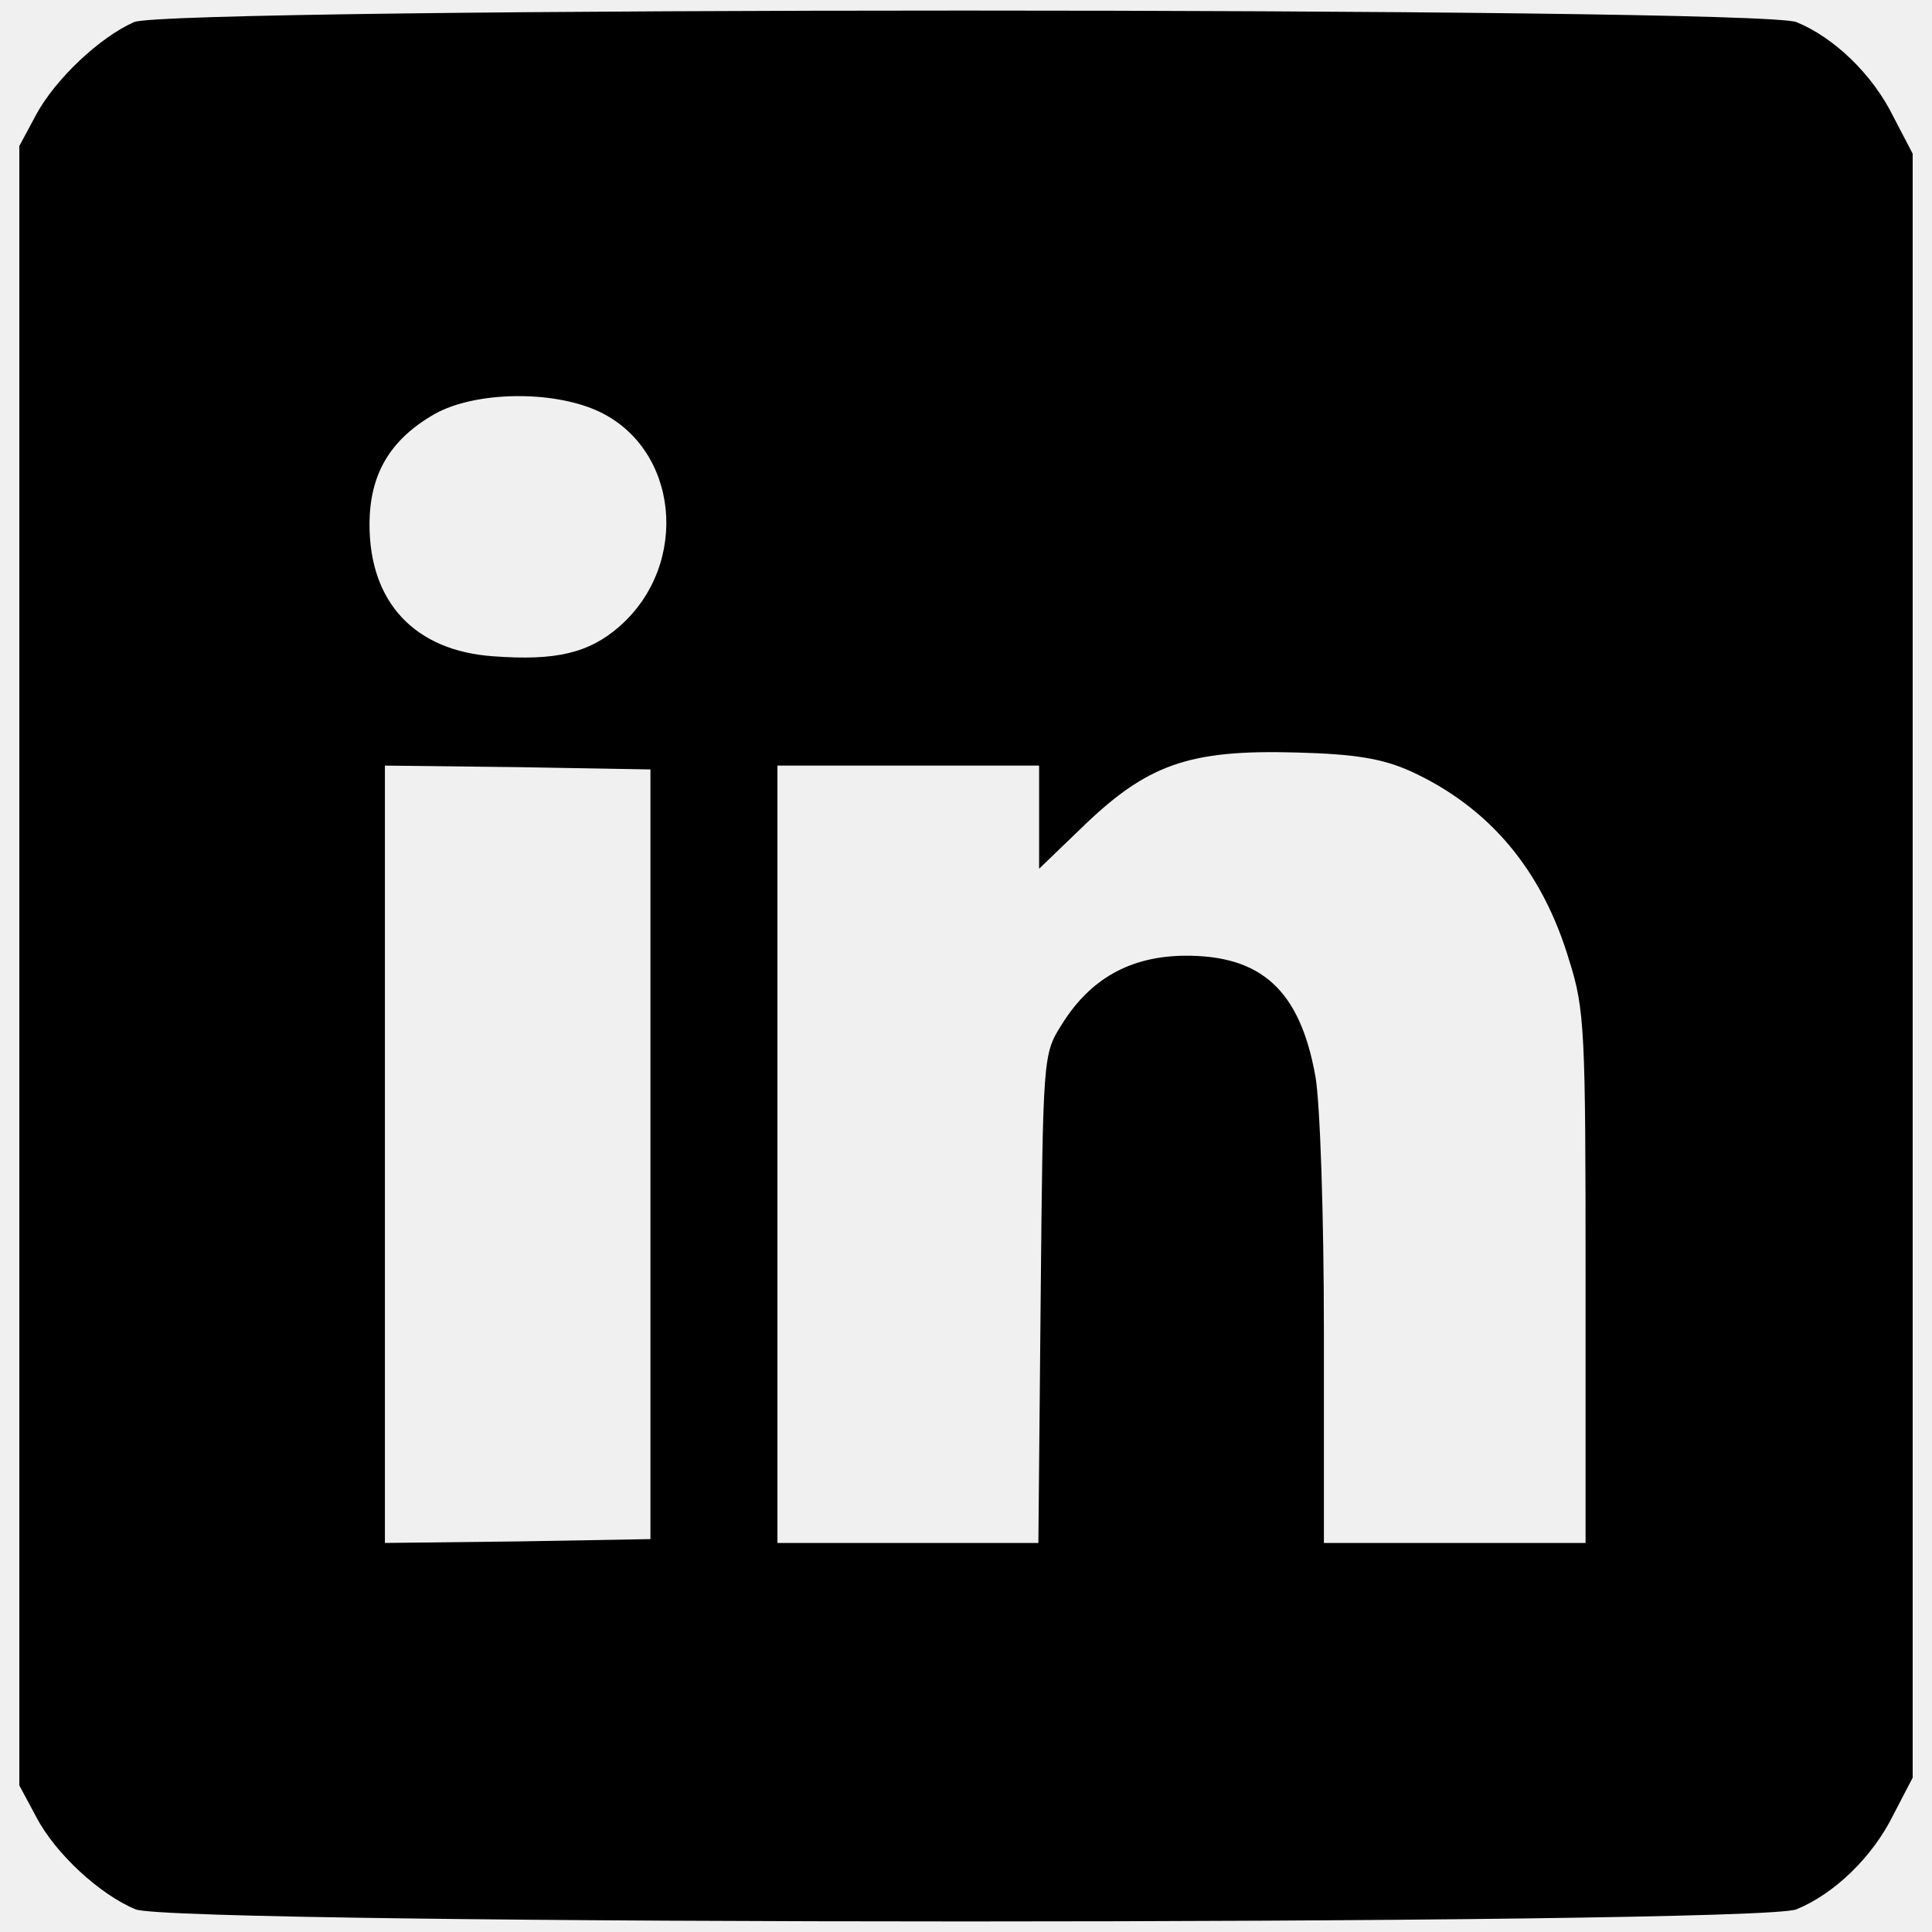
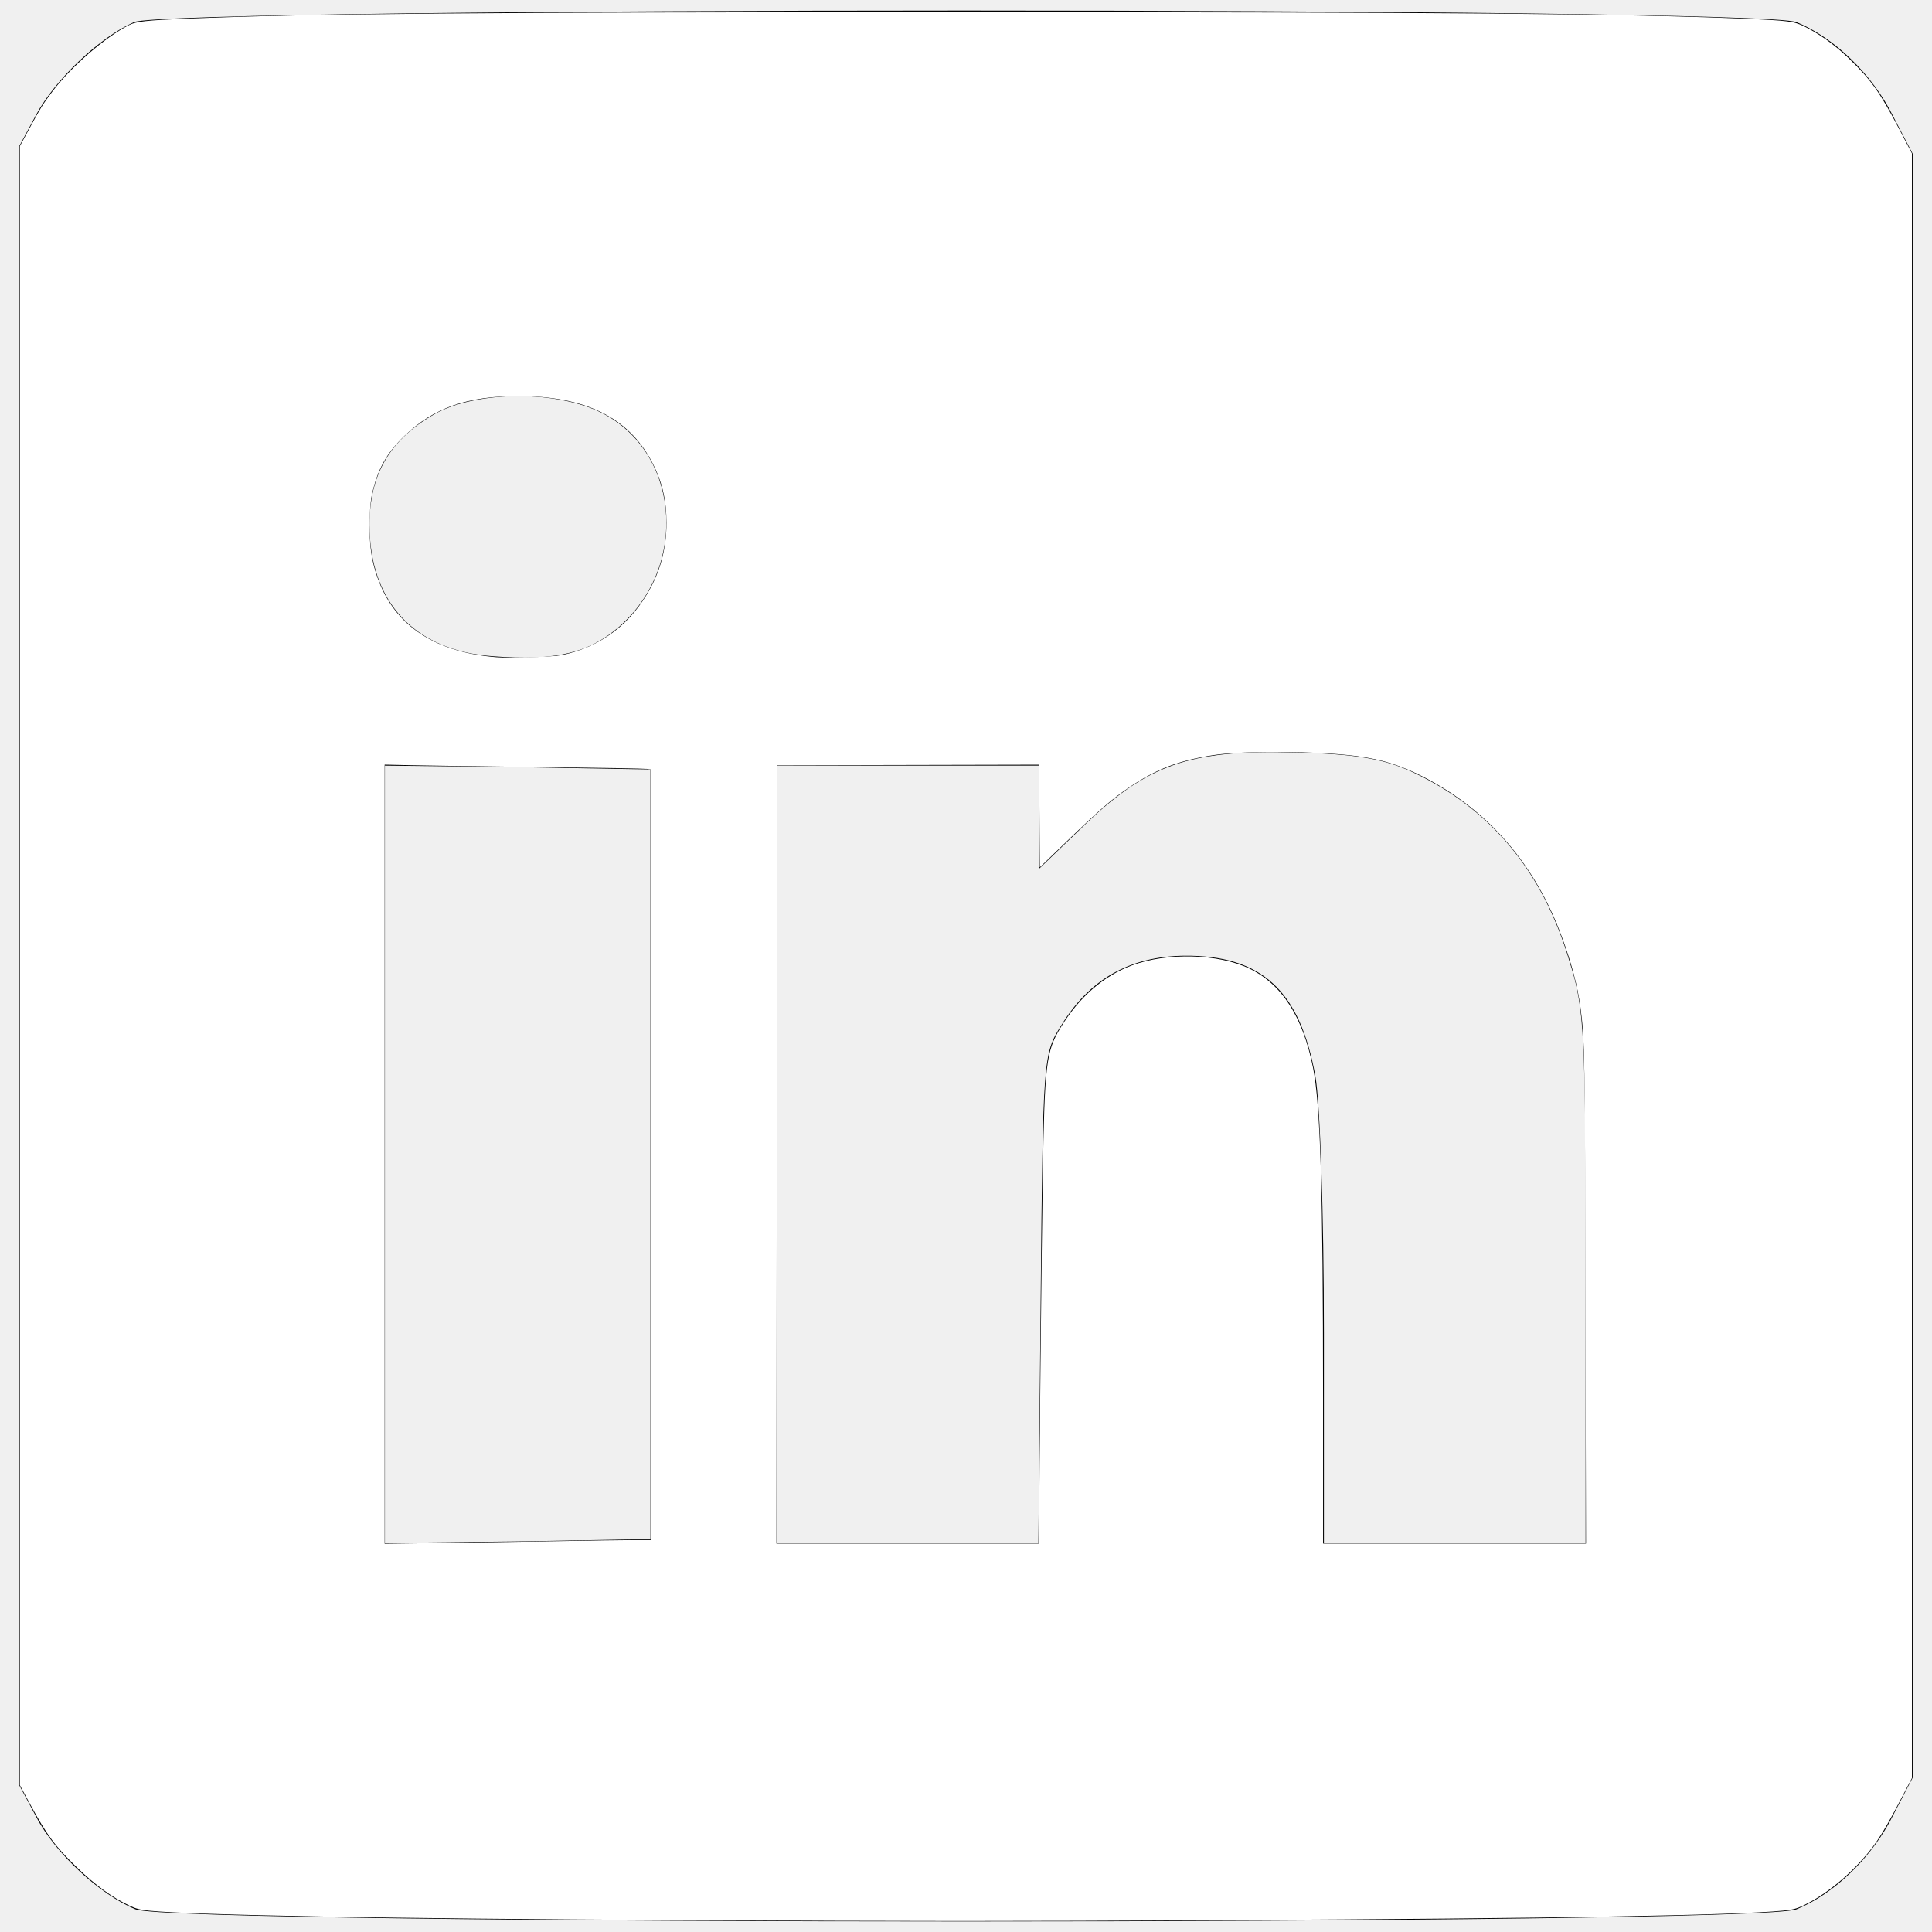
- <svg xmlns="http://www.w3.org/2000/svg" version="1.1" x="0px" y="0px" viewBox="0 0 1000 1000" enable-background="new 0 0 1000 1000" xml:space="preserve">
-   <g>
-     <g transform="translate(0,250) scale(0.1,-0.1)">
-       <path d="M693.6,2385.6c-179.3-79.7-406.3-294.8-505.9-478L100,1744.2v-4242.7v-4242.7l87.7-163.4c99.6-191.2,330.6-402.4,513.9-478c195.2-83.7,8401.7-83.7,8596.9,0c195.2,79.7,394.4,270.9,501.9,490l99.6,191.3v4202.8v4202.8l-99.6,191.2c-107.6,219.1-306.8,410.3-501.9,490C9103.3,2465.2,876.8,2465.2,693.6,2385.6z M3091.8,373.8c422.3-191.2,482-792.8,115.5-1115.4C3048-881.1,2876.7-920.9,2554-897c-406.4,27.9-641.4,278.9-641.4,681.2c0,262.9,107.6,442.2,338.6,573.7C2458.4,473.4,2852.8,481.3,3091.8,373.8z M7298.6-1490.6c410.3-187.2,685.2-513.9,824.6-984c79.7-251,83.7-370.5,83.7-1641.3v-1370.4h-677.2h-677.2v1087.5c0,613.5-19.9,1191.2-43.8,1326.6c-79.7,446.2-278.9,629.4-681.2,625.4c-278.9-4-486-119.5-633.4-358.6c-95.6-151.3-95.6-163.3-107.6-1414.2l-11.9-1266.8h-677.3H4024v2011.8v2011.8h677.2h677.2v-266.9v-266.9l211.1,203.2c346.6,338.6,561.7,414.3,1123.4,398.4C7015.8-1403,7155.2-1426.9,7298.6-1490.6z M3366.7-3474.5v-1991.9l-685.2-12l-689.2-7.9v2011.8v2011.8l689.2-8l685.2-11.9V-3474.5z" />
+ <svg xmlns="http://www.w3.org/2000/svg" version="1.1" x="0px" y="0px" viewBox="0 0 1000 1000" enable-background="new 0 0 1000 1000" xml:space="preserve" id="svg473">
+   <defs id="defs477" />
+   <g id="g471">
+     <g transform="translate(0,250) scale(0.1,-0.1)" id="g469">
+       <path d="M693.6,2385.6c-179.3-79.7-406.3-294.8-505.9-478L100,1744.2v-4242.7v-4242.7l87.7-163.4c99.6-191.2,330.6-402.4,513.9-478c195.2-83.7,8401.7-83.7,8596.9,0c195.2,79.7,394.4,270.9,501.9,490l99.6,191.3v4202.8v4202.8l-99.6,191.2c-107.6,219.1-306.8,410.3-501.9,490C9103.3,2465.2,876.8,2465.2,693.6,2385.6z M3091.8,373.8c422.3-191.2,482-792.8,115.5-1115.4C3048-881.1,2876.7-920.9,2554-897c-406.4,27.9-641.4,278.9-641.4,681.2c0,262.9,107.6,442.2,338.6,573.7C2458.4,473.4,2852.8,481.3,3091.8,373.8z M7298.6-1490.6c410.3-187.2,685.2-513.9,824.6-984c79.7-251,83.7-370.5,83.7-1641.3v-1370.4h-677.2h-677.2v1087.5c0,613.5-19.9,1191.2-43.8,1326.6c-79.7,446.2-278.9,629.4-681.2,625.4c-278.9-4-486-119.5-633.4-358.6c-95.6-151.3-95.6-163.3-107.6-1414.2l-11.9-1266.8h-677.3H4024v2011.8v2011.8h677.2h677.2v-266.9v-266.9l211.1,203.2c346.6,338.6,561.7,414.3,1123.4,398.4C7015.8-1403,7155.2-1426.9,7298.6-1490.6z M3366.7-3474.5v-1991.9l-685.2-12l-689.2-7.9v2011.8v2011.8l689.2-8l685.2-11.9V-3474.5z" id="path467" />
    </g>
  </g>
+   <path style="fill:#ffffff;stroke-width:0.607" d="M 349.059,993.823 C 201.337,993.066 100.741,991.275 77.353,988.984 72.497,988.508 70.413,987.977 66.948,986.333 58.098,982.135 49.165,975.631 39.788,966.556 28.615,955.745 24.254,949.866 15.773,934.184 L 10.261,923.991 V 499.83 75.669 l 4.957,-9.177 C 20.973,55.839 22.022,54.146 26.922,47.602 36.593,34.684 54.28,19.328 66.847,12.938 70.413,11.125 76.019,10.5 96.175,9.671 159.315,7.072 250.241,6.315 499.029,6.315 c 248.385,0 341.217,0.773 403.461,3.359 23.306,0.968 26.125,1.339 31.757,4.17 7.771,3.907 15.48,9.451 22.506,16.183 11.604,11.12 16.252,17.62 26.199,36.644 l 6.666,12.747 v 420.446 420.446 l -6.461,12.34 c -9.251,17.668 -13.314,23.726 -22.068,32.904 -8.366,8.771 -18.539,16.388 -27.686,20.728 -3.525,1.673 -5.537,2.179 -10.647,2.677 -24.866,2.425 -117.097,3.993 -288.632,4.907 -118.755,0.632 -154.065,0.627 -285.064,-0.044 z m -61.499,-196.101 c 18.103,-0.317 36.614,-0.576 41.135,-0.576 h 8.22 V 597.72 398.294 l -1.973,-0.302 c -1.085,-0.166 -25.471,-0.589 -54.189,-0.94 -28.719,-0.351 -58.842,-0.781 -66.94,-0.956 l -14.724,-0.318 V 597.405 799.032 l 27.778,-0.367 c 15.278,-0.202 42.59,-0.626 60.693,-0.943 z m 250.323,-9.532 c -0.009,-20.305 1.228,-140.69 1.826,-177.786 0.957,-59.363 1.741,-66.09 9.124,-78.313 9.539,-15.792 22.26,-26.926 37.02,-32.4 18.416,-6.83 44.853,-6.096 60.942,1.693 16.77,8.118 27.592,25.021 32.838,51.289 3.827,19.163 5.173,63.62 5.181,171.157 l 0.006,75.137 h 68.047 68.047 l -0.268,-125.835 c -0.271,-127.27 -0.408,-135.288 -2.588,-151.639 -1.492,-11.188 -4.682,-23.231 -9.813,-37.037 -13.688,-36.834 -37.251,-64.292 -69.993,-81.564 -12.428,-6.556 -22.766,-9.848 -36.43,-11.599 -20.1,-2.577 -58.412,-2.801 -73.822,-0.433 -17.735,2.726 -29.382,7.163 -43.205,16.46 -9.08,6.107 -15.305,11.479 -32.64,28.164 l -13.965,13.442 -0.158,-26.561 -0.158,-26.561 -67.844,0.154 -67.844,0.154 -0.153,201.427 -0.153,201.427 h 68.003 68.003 l -0.004,-10.777 z M 290.754,339.082 c 20.235,-4.205 36.03,-16.193 46.055,-34.953 5.436,-10.173 8.136,-21.236 8.15,-33.394 0.014,-12.129 -2.331,-21.873 -7.688,-31.942 -12.134,-22.809 -34.561,-33.798 -68.964,-33.791 -26.445,0.005 -43.707,6.018 -58.818,20.488 -8.707,8.337 -13.272,16.027 -16.232,27.338 -1.281,4.895 -1.648,7.962 -1.901,15.881 -0.443,13.836 1.158,23.737 5.504,34.042 9.432,22.364 29.804,35.026 60.214,37.425 7.003,0.553 29.232,-0.17 33.68,-1.094 z" id="path479" />
</svg>
